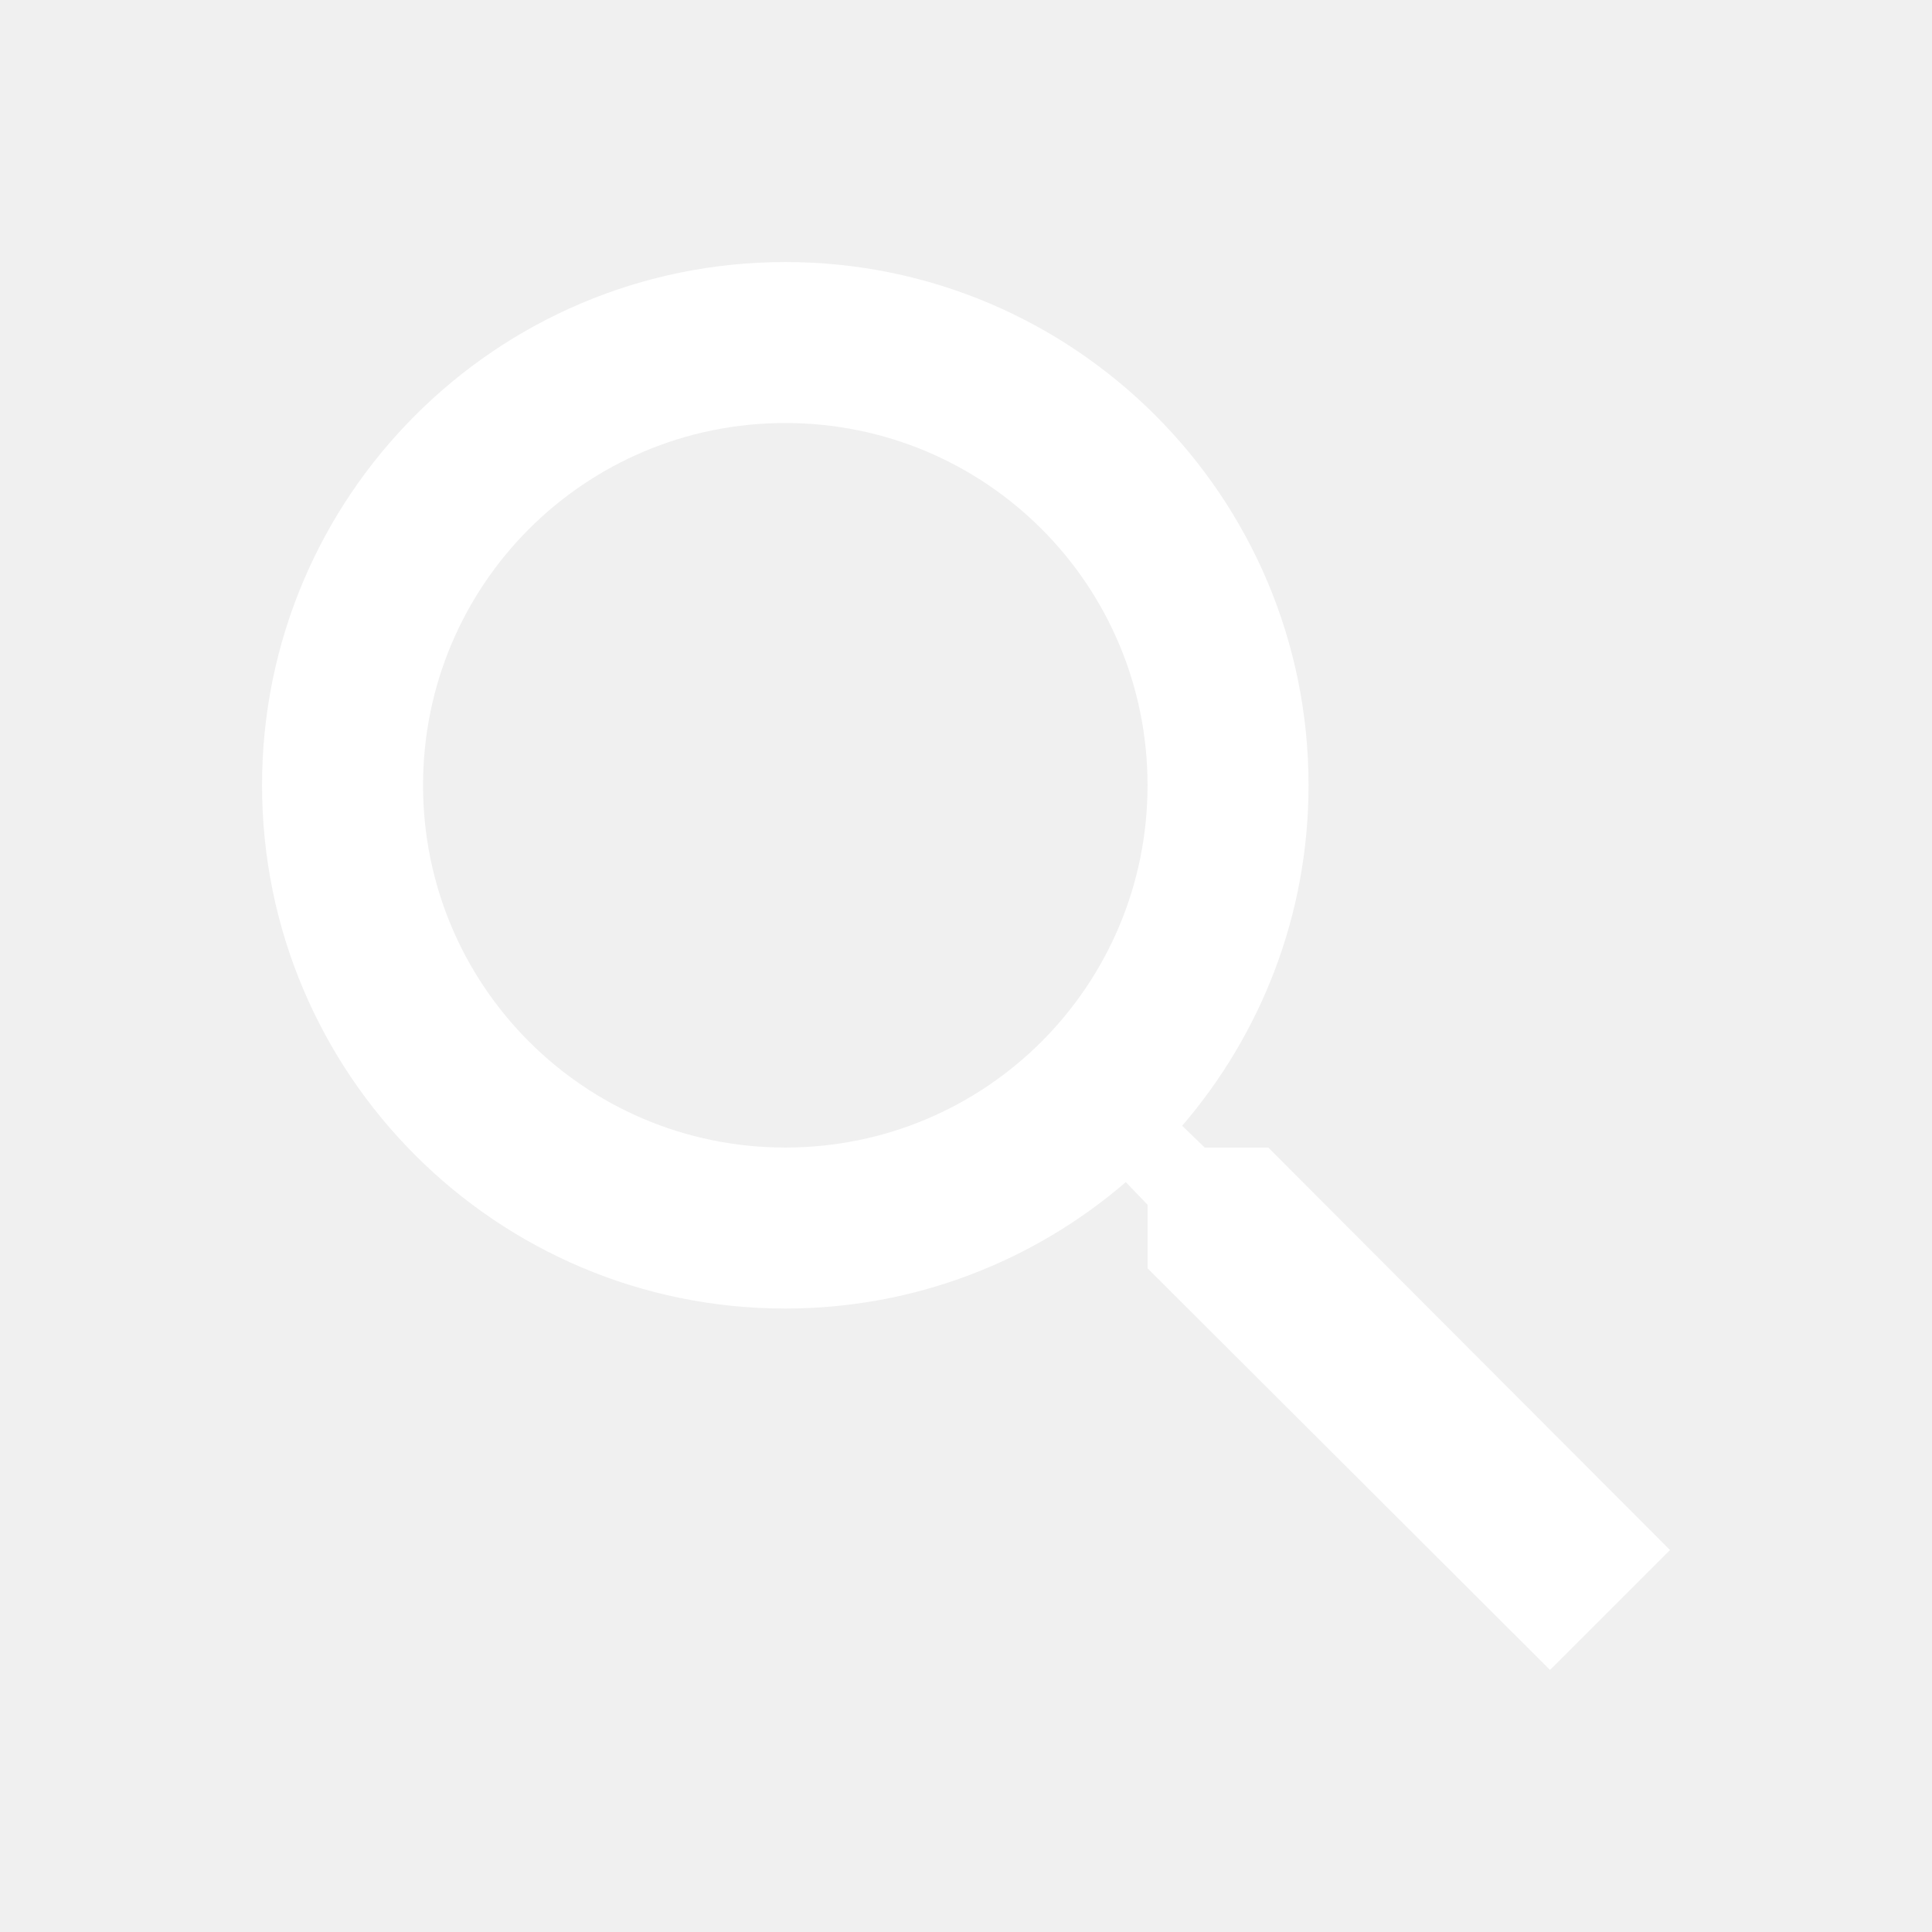
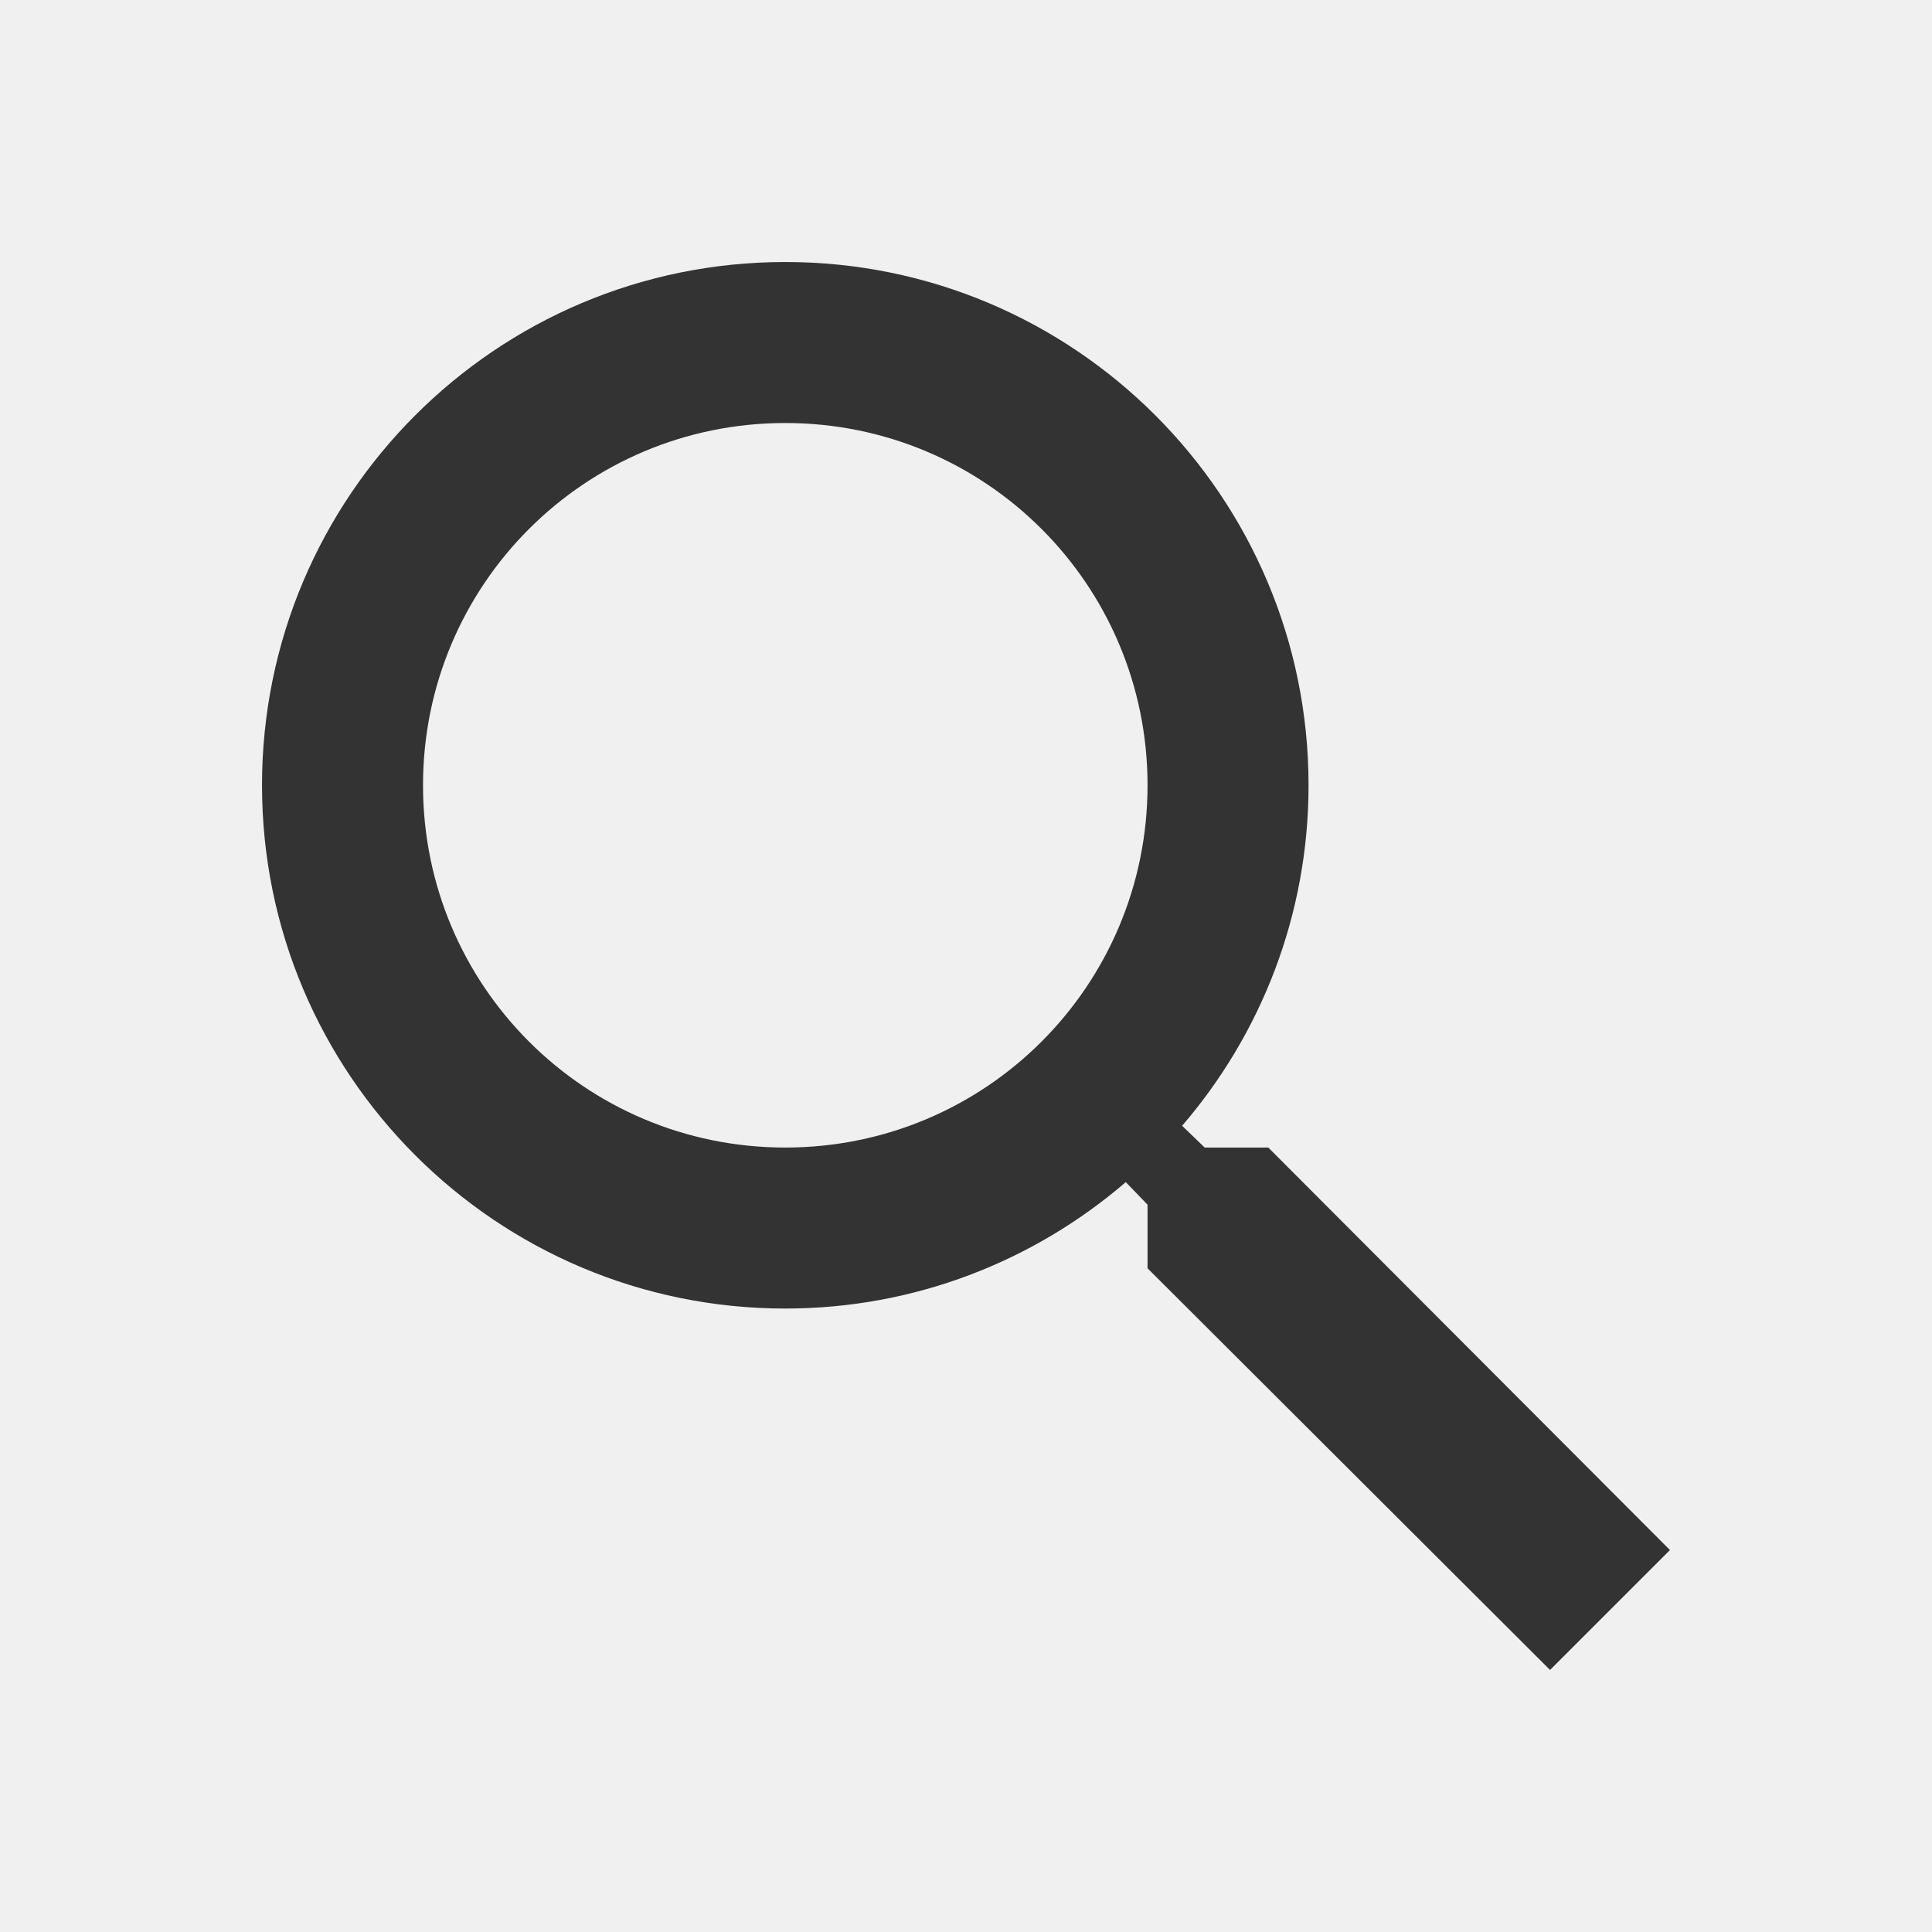
- <svg xmlns="http://www.w3.org/2000/svg" width="current" height="current" viewBox="0 0 60 60" fill="white">
-   <path d="M39.388 35.638H37.413L36.713 34.962C39.163 32.112 40.638 28.413 40.638 24.387C40.638 15.412 33.363 8.138 24.388 8.138C15.413 8.138 8.138 15.412 8.138 24.387C8.138 33.362 15.413 40.638 24.388 40.638C28.413 40.638 32.113 39.163 34.963 36.712L35.638 37.413V39.388L48.138 51.862L51.863 48.138L39.388 35.638ZM24.388 35.638C18.163 35.638 13.138 30.613 13.138 24.387C13.138 18.163 18.163 13.137 24.388 13.137C30.613 13.137 35.638 18.163 35.638 24.387C35.638 30.613 30.613 35.638 24.388 35.638Z" fill="current" />
+ <svg xmlns="http://www.w3.org/2000/svg" width="current" height="current" viewBox="0 0 60 60" fill="#333333">
+   <path d="M39.388 35.638H37.413L36.712 34.962C39.163 32.112 40.638 28.413 40.638 24.387C40.638 15.412 33.362 8.137 24.387 8.137C15.412 8.137 8.137 15.412 8.137 24.387C8.137 33.362 15.412 40.638 24.387 40.638C28.413 40.638 32.112 39.163 34.962 36.712L35.638 37.413V39.388L48.138 51.862L51.862 48.138L39.388 35.638ZM24.387 35.638C18.163 35.638 13.137 30.613 13.137 24.387C13.137 18.163 18.163 13.137 24.387 13.137C30.613 13.137 35.638 18.163 35.638 24.387C35.638 30.613 30.613 35.638 24.387 35.638Z" />
</svg>
